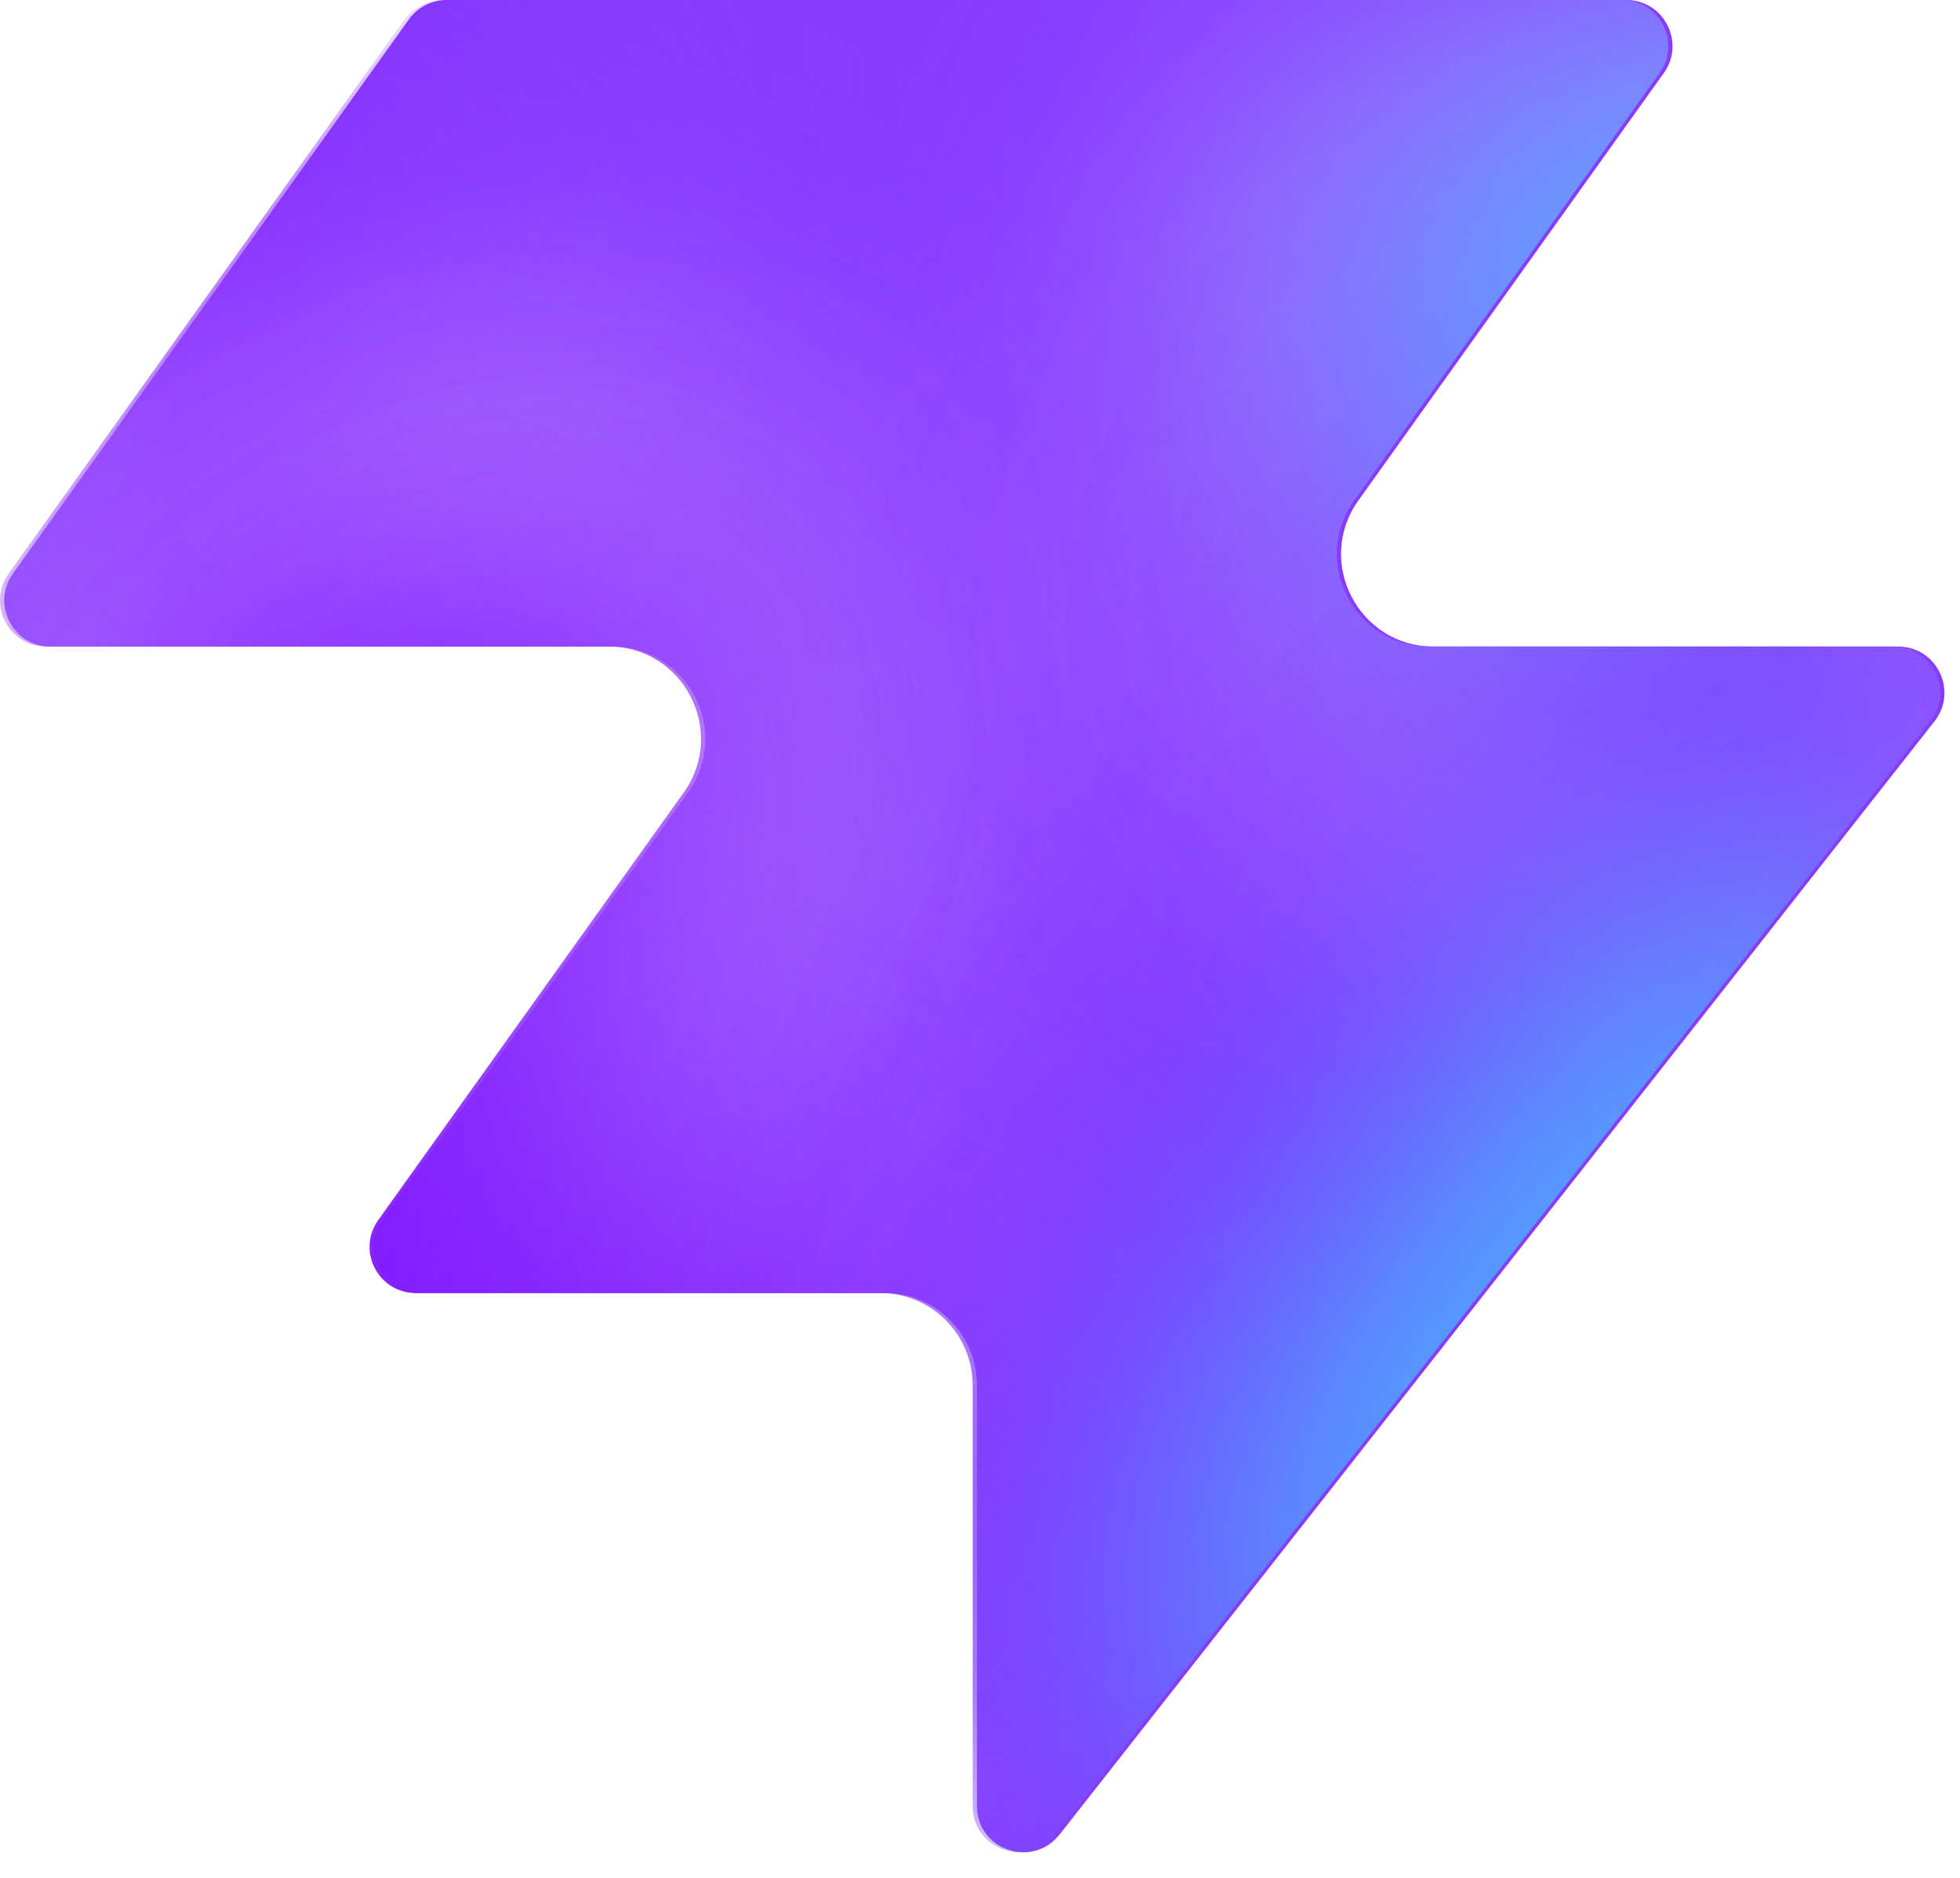
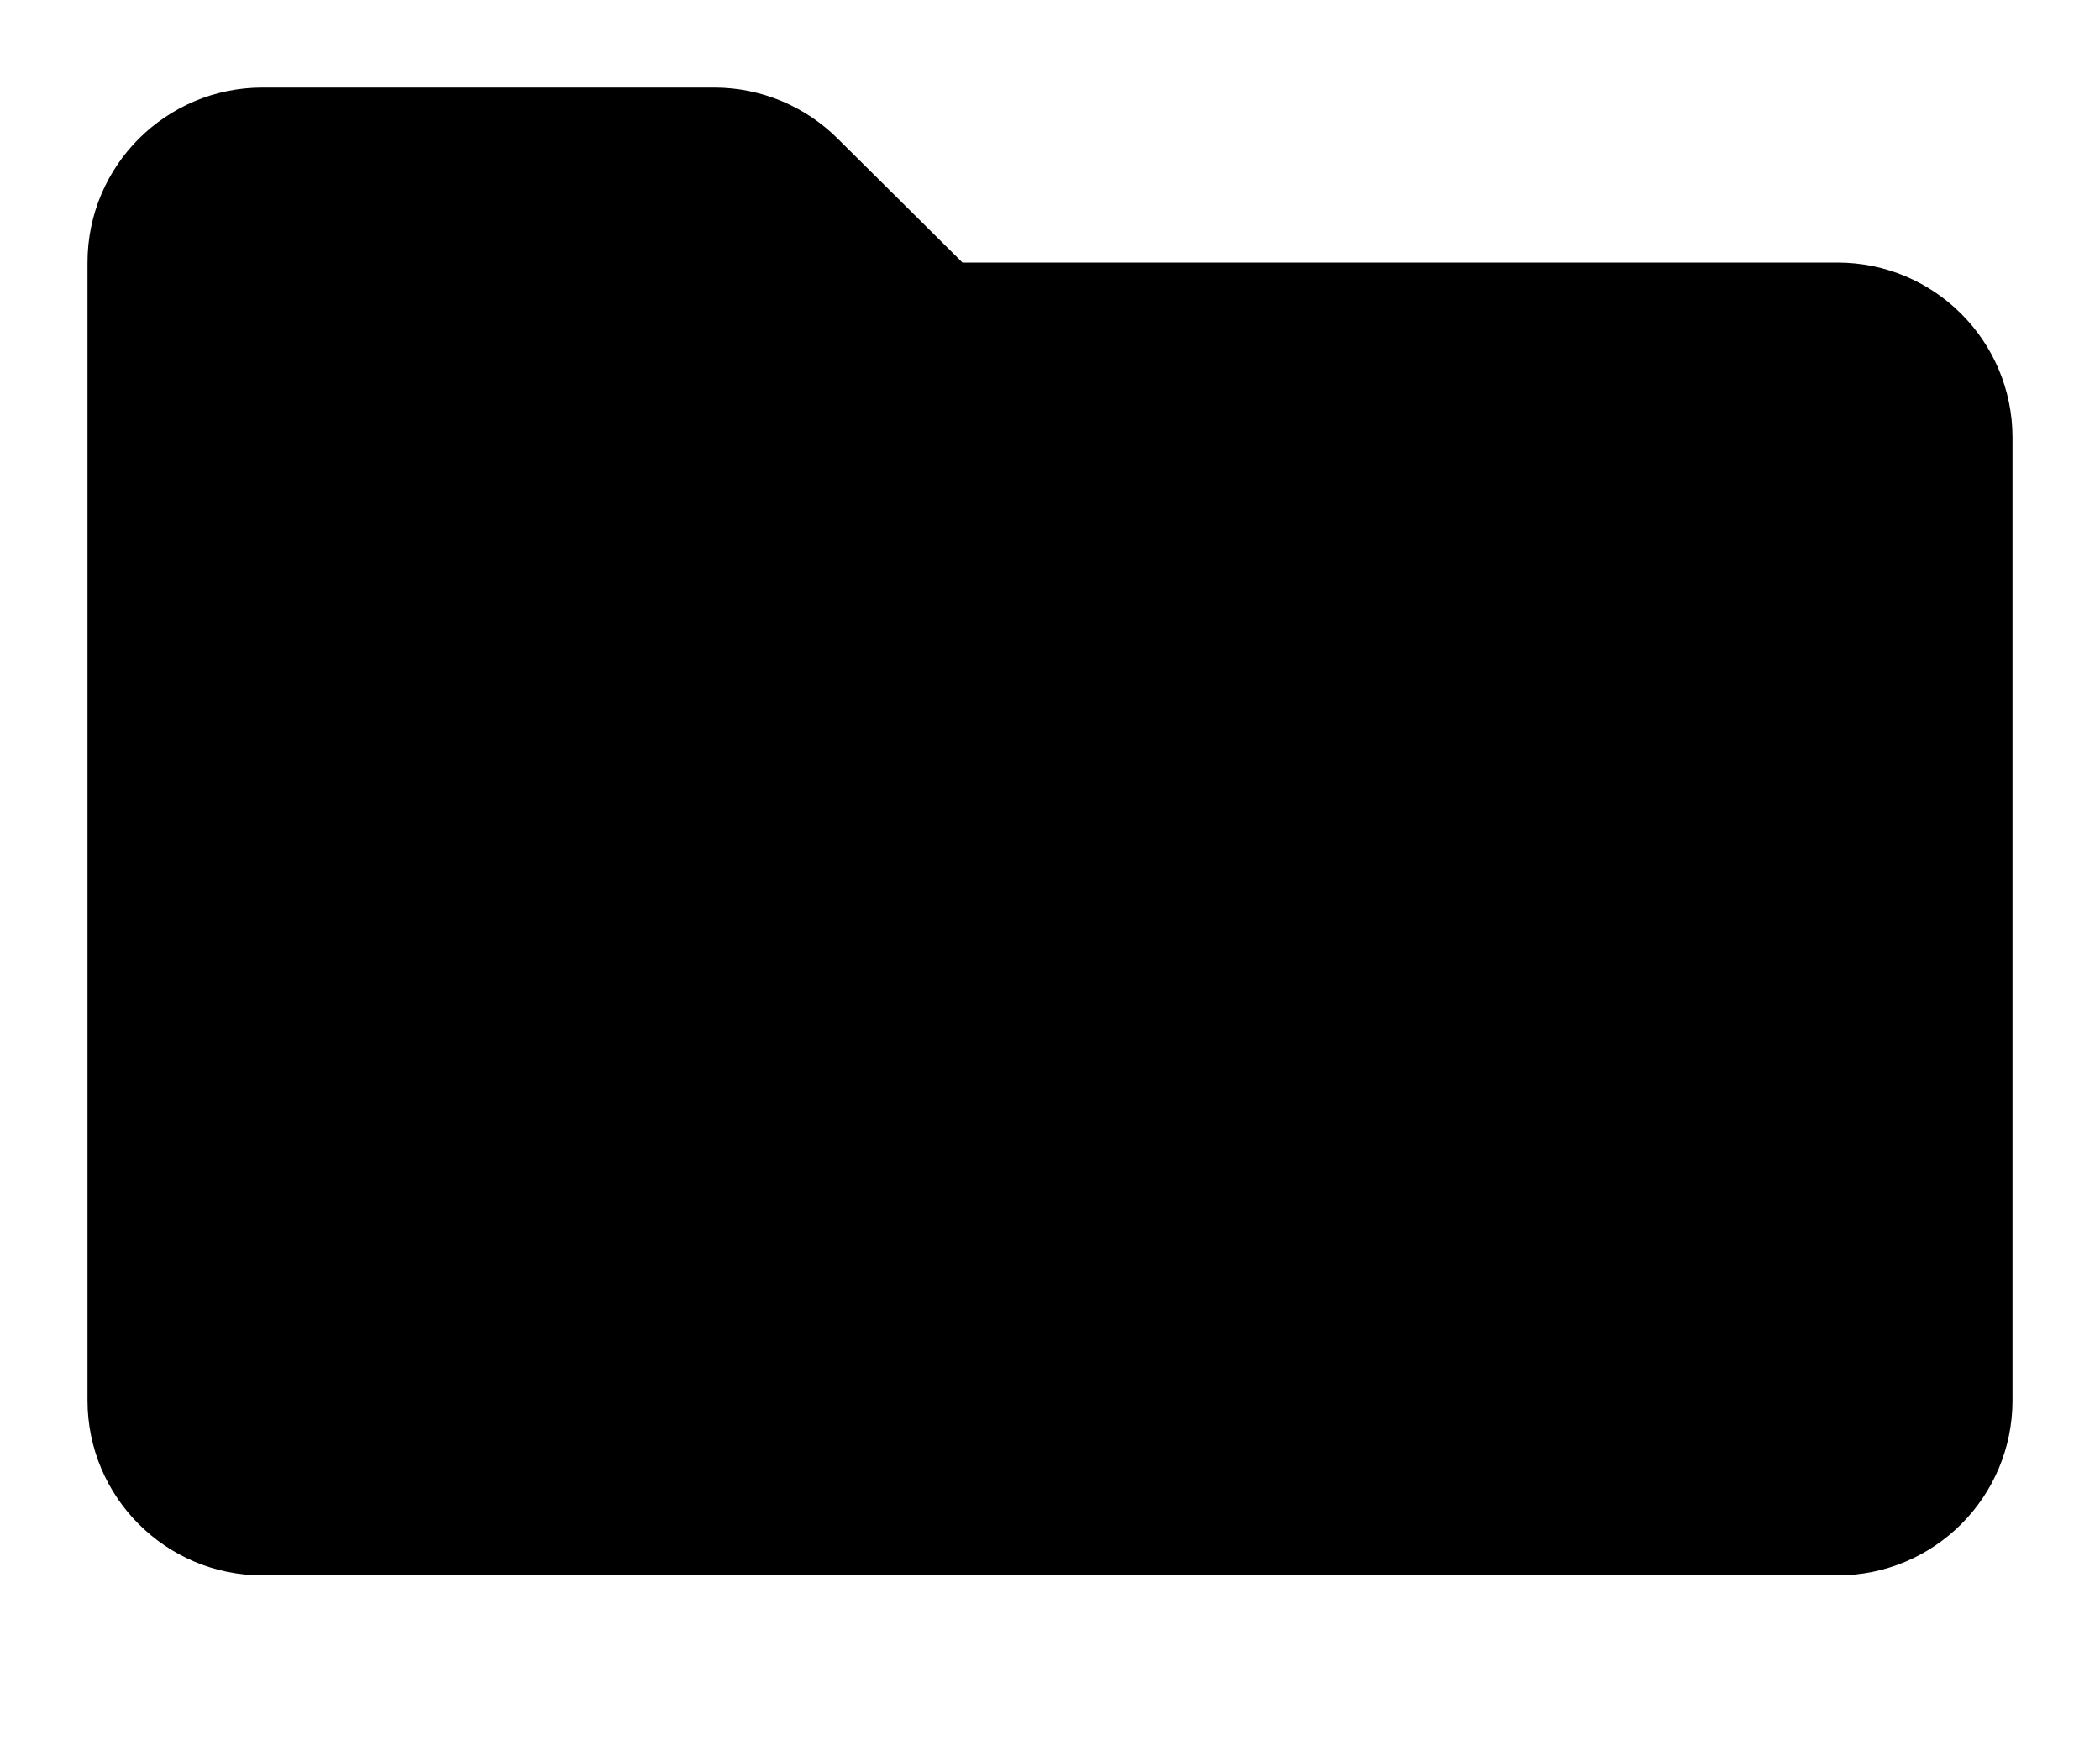
- <svg xmlns="http://www.w3.org/2000/svg" width="48" height="46" fill="none" viewBox="0 0 48 46">
-   <path fill="#863bff" d="M25.946 44.938c-.664.845-2.021.375-2.021-.698V33.937a2.26 2.26 0 0 0-2.262-2.262H10.287c-.92 0-1.456-1.04-.92-1.788l7.48-10.471c1.07-1.497 0-3.578-1.842-3.578H1.237c-.92 0-1.456-1.04-.92-1.788L10.013.474c.214-.297.556-.474.92-.474h28.894c.92 0 1.456 1.04.92 1.788l-7.48 10.471c-1.07 1.498 0 3.579 1.842 3.579h11.377c.943 0 1.473 1.088.89 1.83L25.947 44.94z" style="fill:#863bff;fill:color(display-p3 .525 .23 1);fill-opacity:1" />
-   <mask id="a" width="48" height="46" x="0" y="0" maskUnits="userSpaceOnUse" style="mask-type:alpha">
-     <path fill="#000" d="M25.842 44.938c-.664.844-2.021.375-2.021-.698V33.937a2.26 2.26 0 0 0-2.262-2.262H10.183c-.92 0-1.456-1.04-.92-1.788l7.48-10.471c1.07-1.498 0-3.579-1.842-3.579H1.133c-.92 0-1.456-1.04-.92-1.787L9.91.473c.214-.297.556-.474.92-.474h28.894c.92 0 1.456 1.04.92 1.788l-7.48 10.471c-1.07 1.498 0 3.578 1.842 3.578h11.377c.943 0 1.473 1.088.89 1.832L25.843 44.94z" style="fill:#000;fill-opacity:1" />
-   </mask>
-   <g mask="url(#a)">
-     <g filter="url(#b)">
-       <ellipse cx="5.508" cy="14.704" fill="#ede6ff" rx="5.508" ry="14.704" style="fill:#ede6ff;fill:color(display-p3 .927 .903 1);fill-opacity:1" transform="matrix(.00324 1 1 -.00324 -4.47 31.516)" />
-     </g>
-     <g filter="url(#c)">
-       <ellipse cx="10.399" cy="29.851" fill="#ede6ff" rx="10.399" ry="29.851" style="fill:#ede6ff;fill:color(display-p3 .927 .903 1);fill-opacity:1" transform="matrix(.00324 1 1 -.00324 -39.328 7.883)" />
-     </g>
-     <g filter="url(#d)">
-       <ellipse cx="5.508" cy="30.487" fill="#7e14ff" rx="5.508" ry="30.487" style="fill:#7e14ff;fill:color(display-p3 .492 .077 1);fill-opacity:1" transform="rotate(89.814 -25.913 -14.639)scale(1 -1)" />
-     </g>
-     <g filter="url(#e)">
-       <ellipse cx="5.508" cy="30.599" fill="#7e14ff" rx="5.508" ry="30.599" style="fill:#7e14ff;fill:color(display-p3 .492 .077 1);fill-opacity:1" transform="rotate(89.814 -32.644 -3.334)scale(1 -1)" />
-     </g>
-     <g filter="url(#f)">
-       <ellipse cx="5.508" cy="30.599" fill="#7e14ff" rx="5.508" ry="30.599" style="fill:#7e14ff;fill:color(display-p3 .492 .077 1);fill-opacity:1" transform="matrix(.00324 1 1 -.00324 -34.34 30.47)" />
-     </g>
-     <g filter="url(#g)">
-       <ellipse cx="14.072" cy="22.078" fill="#ede6ff" rx="14.072" ry="22.078" style="fill:#ede6ff;fill:color(display-p3 .927 .903 1);fill-opacity:1" transform="rotate(93.35 24.506 48.493)scale(-1 1)" />
-     </g>
-     <g filter="url(#h)">
-       <ellipse cx="3.47" cy="21.501" fill="#7e14ff" rx="3.47" ry="21.501" style="fill:#7e14ff;fill:color(display-p3 .492 .077 1);fill-opacity:1" transform="rotate(89.009 28.708 47.59)scale(-1 1)" />
-     </g>
-     <g filter="url(#i)">
-       <ellipse cx="3.47" cy="21.501" fill="#7e14ff" rx="3.47" ry="21.501" style="fill:#7e14ff;fill:color(display-p3 .492 .077 1);fill-opacity:1" transform="rotate(89.009 28.708 47.59)scale(-1 1)" />
-     </g>
-     <g filter="url(#j)">
-       <ellipse cx=".387" cy="8.972" fill="#7e14ff" rx="4.407" ry="29.108" style="fill:#7e14ff;fill:color(display-p3 .492 .077 1);fill-opacity:1" transform="rotate(39.51 .387 8.972)" />
-     </g>
-     <g filter="url(#k)">
-       <ellipse cx="47.523" cy="-6.092" fill="#7e14ff" rx="4.407" ry="29.108" style="fill:#7e14ff;fill:color(display-p3 .492 .077 1);fill-opacity:1" transform="rotate(37.892 47.523 -6.092)" />
-     </g>
-     <g filter="url(#l)">
-       <ellipse cx="41.412" cy="6.333" fill="#47bfff" rx="5.971" ry="9.665" style="fill:#47bfff;fill:color(display-p3 .28 .748 1);fill-opacity:1" transform="rotate(37.892 41.412 6.333)" />
-     </g>
-     <g filter="url(#m)">
-       <ellipse cx="-1.879" cy="38.332" fill="#7e14ff" rx="4.407" ry="29.108" style="fill:#7e14ff;fill:color(display-p3 .492 .077 1);fill-opacity:1" transform="rotate(37.892 -1.88 38.332)" />
-     </g>
-     <g filter="url(#n)">
-       <ellipse cx="-1.879" cy="38.332" fill="#7e14ff" rx="4.407" ry="29.108" style="fill:#7e14ff;fill:color(display-p3 .492 .077 1);fill-opacity:1" transform="rotate(37.892 -1.88 38.332)" />
-     </g>
-     <g filter="url(#o)">
-       <ellipse cx="35.651" cy="29.907" fill="#7e14ff" rx="4.407" ry="29.108" style="fill:#7e14ff;fill:color(display-p3 .492 .077 1);fill-opacity:1" transform="rotate(37.892 35.651 29.907)" />
-     </g>
-     <g filter="url(#p)">
-       <ellipse cx="38.418" cy="32.4" fill="#47bfff" rx="5.971" ry="15.297" style="fill:#47bfff;fill:color(display-p3 .28 .748 1);fill-opacity:1" transform="rotate(37.892 38.418 32.4)" />
-     </g>
-   </g>
-   <defs>
-     <filter id="b" width="60.045" height="41.654" x="-19.77" y="16.149" color-interpolation-filters="sRGB" filterUnits="userSpaceOnUse">
-       <feFlood flood-opacity="0" result="BackgroundImageFix" />
-       <feBlend in="SourceGraphic" in2="BackgroundImageFix" result="shape" />
-       <feGaussianBlur result="effect1_foregroundBlur_2002_17158" stdDeviation="7.659" />
-     </filter>
-     <filter id="c" width="90.34" height="51.437" x="-54.613" y="-7.533" color-interpolation-filters="sRGB" filterUnits="userSpaceOnUse">
-       <feFlood flood-opacity="0" result="BackgroundImageFix" />
-       <feBlend in="SourceGraphic" in2="BackgroundImageFix" result="shape" />
-       <feGaussianBlur result="effect1_foregroundBlur_2002_17158" stdDeviation="7.659" />
-     </filter>
-     <filter id="d" width="79.355" height="29.4" x="-49.64" y="2.03" color-interpolation-filters="sRGB" filterUnits="userSpaceOnUse">
-       <feFlood flood-opacity="0" result="BackgroundImageFix" />
-       <feBlend in="SourceGraphic" in2="BackgroundImageFix" result="shape" />
-       <feGaussianBlur result="effect1_foregroundBlur_2002_17158" stdDeviation="4.596" />
-     </filter>
-     <filter id="e" width="79.579" height="29.4" x="-45.045" y="20.029" color-interpolation-filters="sRGB" filterUnits="userSpaceOnUse">
-       <feFlood flood-opacity="0" result="BackgroundImageFix" />
-       <feBlend in="SourceGraphic" in2="BackgroundImageFix" result="shape" />
-       <feGaussianBlur result="effect1_foregroundBlur_2002_17158" stdDeviation="4.596" />
-     </filter>
-     <filter id="f" width="79.579" height="29.4" x="-43.513" y="21.178" color-interpolation-filters="sRGB" filterUnits="userSpaceOnUse">
-       <feFlood flood-opacity="0" result="BackgroundImageFix" />
-       <feBlend in="SourceGraphic" in2="BackgroundImageFix" result="shape" />
-       <feGaussianBlur result="effect1_foregroundBlur_2002_17158" stdDeviation="4.596" />
-     </filter>
-     <filter id="g" width="74.749" height="58.852" x="15.756" y="-17.901" color-interpolation-filters="sRGB" filterUnits="userSpaceOnUse">
-       <feFlood flood-opacity="0" result="BackgroundImageFix" />
-       <feBlend in="SourceGraphic" in2="BackgroundImageFix" result="shape" />
-       <feGaussianBlur result="effect1_foregroundBlur_2002_17158" stdDeviation="7.659" />
-     </filter>
-     <filter id="h" width="61.377" height="25.362" x="23.548" y="2.284" color-interpolation-filters="sRGB" filterUnits="userSpaceOnUse">
-       <feFlood flood-opacity="0" result="BackgroundImageFix" />
-       <feBlend in="SourceGraphic" in2="BackgroundImageFix" result="shape" />
-       <feGaussianBlur result="effect1_foregroundBlur_2002_17158" stdDeviation="4.596" />
-     </filter>
-     <filter id="i" width="61.377" height="25.362" x="23.548" y="2.284" color-interpolation-filters="sRGB" filterUnits="userSpaceOnUse">
-       <feFlood flood-opacity="0" result="BackgroundImageFix" />
-       <feBlend in="SourceGraphic" in2="BackgroundImageFix" result="shape" />
-       <feGaussianBlur result="effect1_foregroundBlur_2002_17158" stdDeviation="4.596" />
-     </filter>
-     <filter id="j" width="56.045" height="63.649" x="-27.636" y="-22.853" color-interpolation-filters="sRGB" filterUnits="userSpaceOnUse">
-       <feFlood flood-opacity="0" result="BackgroundImageFix" />
-       <feBlend in="SourceGraphic" in2="BackgroundImageFix" result="shape" />
-       <feGaussianBlur result="effect1_foregroundBlur_2002_17158" stdDeviation="4.596" />
-     </filter>
-     <filter id="k" width="54.814" height="64.646" x="20.116" y="-38.415" color-interpolation-filters="sRGB" filterUnits="userSpaceOnUse">
-       <feFlood flood-opacity="0" result="BackgroundImageFix" />
-       <feBlend in="SourceGraphic" in2="BackgroundImageFix" result="shape" />
-       <feGaussianBlur result="effect1_foregroundBlur_2002_17158" stdDeviation="4.596" />
-     </filter>
-     <filter id="l" width="33.541" height="35.313" x="24.641" y="-11.323" color-interpolation-filters="sRGB" filterUnits="userSpaceOnUse">
-       <feFlood flood-opacity="0" result="BackgroundImageFix" />
-       <feBlend in="SourceGraphic" in2="BackgroundImageFix" result="shape" />
-       <feGaussianBlur result="effect1_foregroundBlur_2002_17158" stdDeviation="4.596" />
-     </filter>
-     <filter id="m" width="54.814" height="64.646" x="-29.286" y="6.009" color-interpolation-filters="sRGB" filterUnits="userSpaceOnUse">
-       <feFlood flood-opacity="0" result="BackgroundImageFix" />
-       <feBlend in="SourceGraphic" in2="BackgroundImageFix" result="shape" />
-       <feGaussianBlur result="effect1_foregroundBlur_2002_17158" stdDeviation="4.596" />
-     </filter>
-     <filter id="n" width="54.814" height="64.646" x="-29.286" y="6.009" color-interpolation-filters="sRGB" filterUnits="userSpaceOnUse">
-       <feFlood flood-opacity="0" result="BackgroundImageFix" />
-       <feBlend in="SourceGraphic" in2="BackgroundImageFix" result="shape" />
-       <feGaussianBlur result="effect1_foregroundBlur_2002_17158" stdDeviation="4.596" />
-     </filter>
-     <filter id="o" width="54.814" height="64.646" x="8.244" y="-2.416" color-interpolation-filters="sRGB" filterUnits="userSpaceOnUse">
-       <feFlood flood-opacity="0" result="BackgroundImageFix" />
-       <feBlend in="SourceGraphic" in2="BackgroundImageFix" result="shape" />
-       <feGaussianBlur result="effect1_foregroundBlur_2002_17158" stdDeviation="4.596" />
-     </filter>
-     <filter id="p" width="39.409" height="43.623" x="18.713" y="10.588" color-interpolation-filters="sRGB" filterUnits="userSpaceOnUse">
-       <feFlood flood-opacity="0" result="BackgroundImageFix" />
-       <feBlend in="SourceGraphic" in2="BackgroundImageFix" result="shape" />
-       <feGaussianBlur result="effect1_foregroundBlur_2002_17158" stdDeviation="4.596" />
-     </filter>
-   </defs>
+ <svg class="FolderItem-module__iconSvg" viewBox="0 0 24 20" focusable="false">
+   <path d="M1 3a2 2 0 0 1 2-2h5.17a2 2 0 0 1 1.41.59L11 3h10a2 2 0 0 1 2 2v11a2 2 0 0 1-2 2H3a2 2 0 0 1-2-2V3z" />
</svg>
